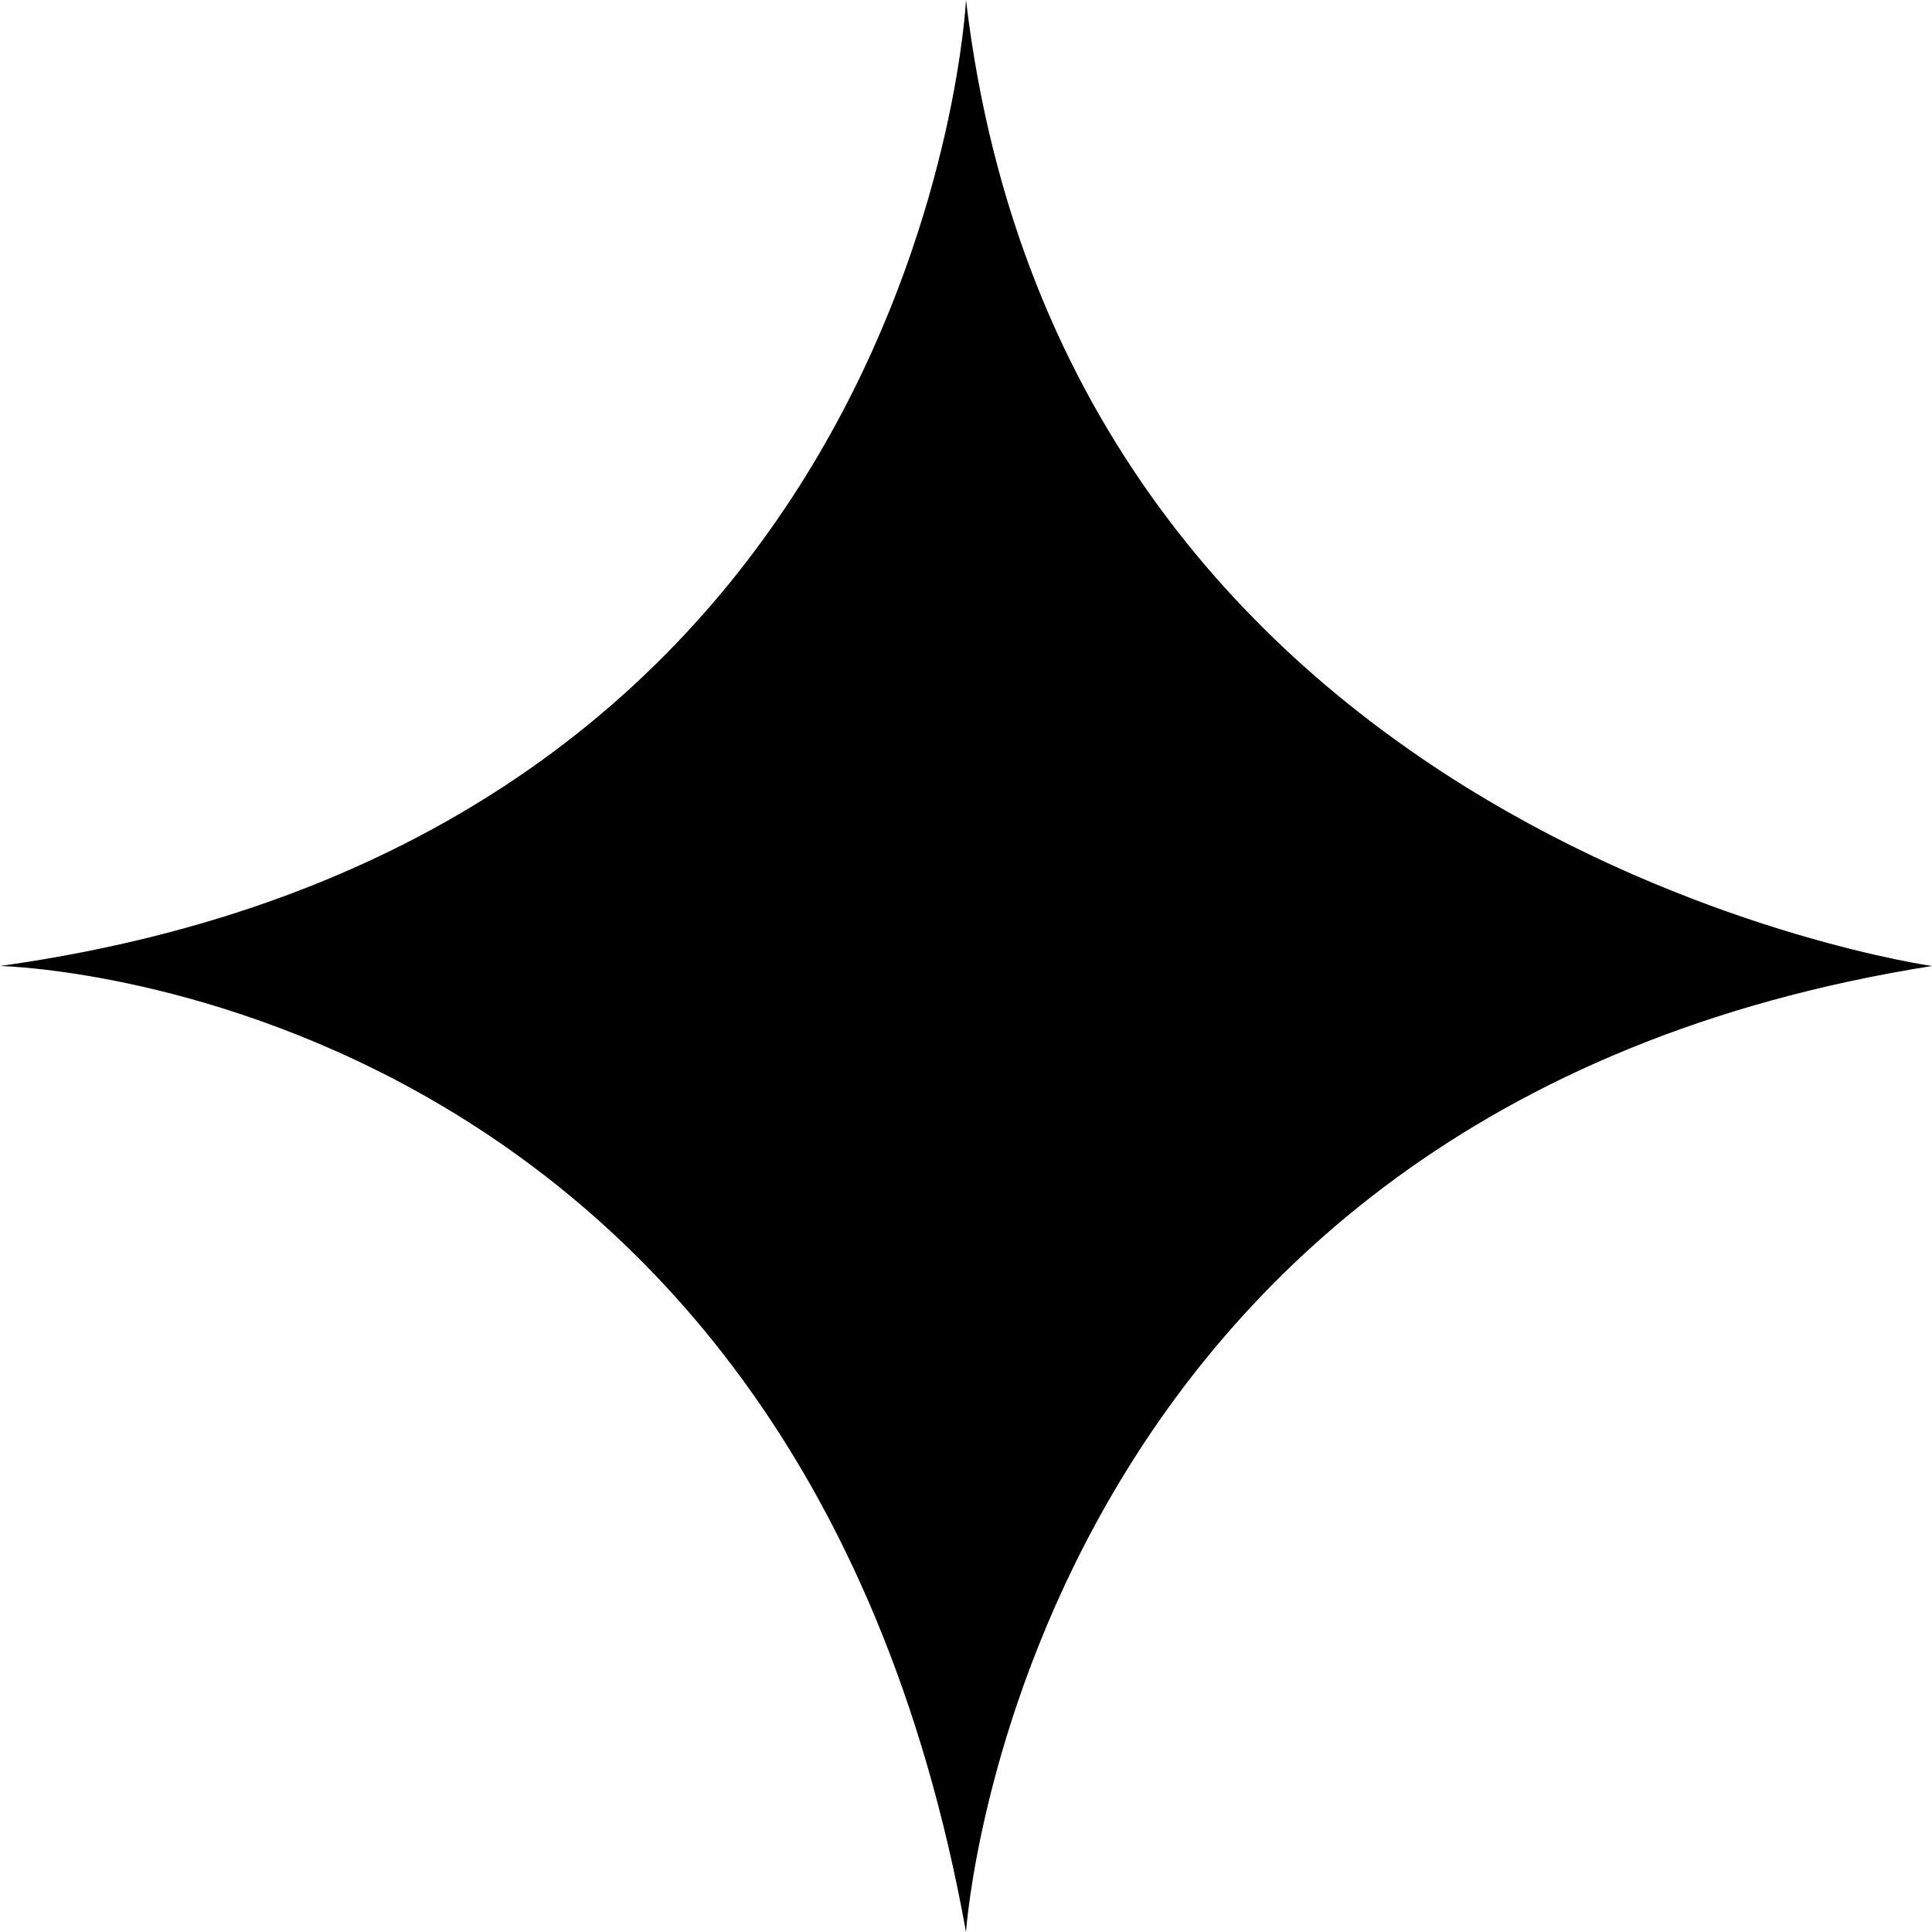
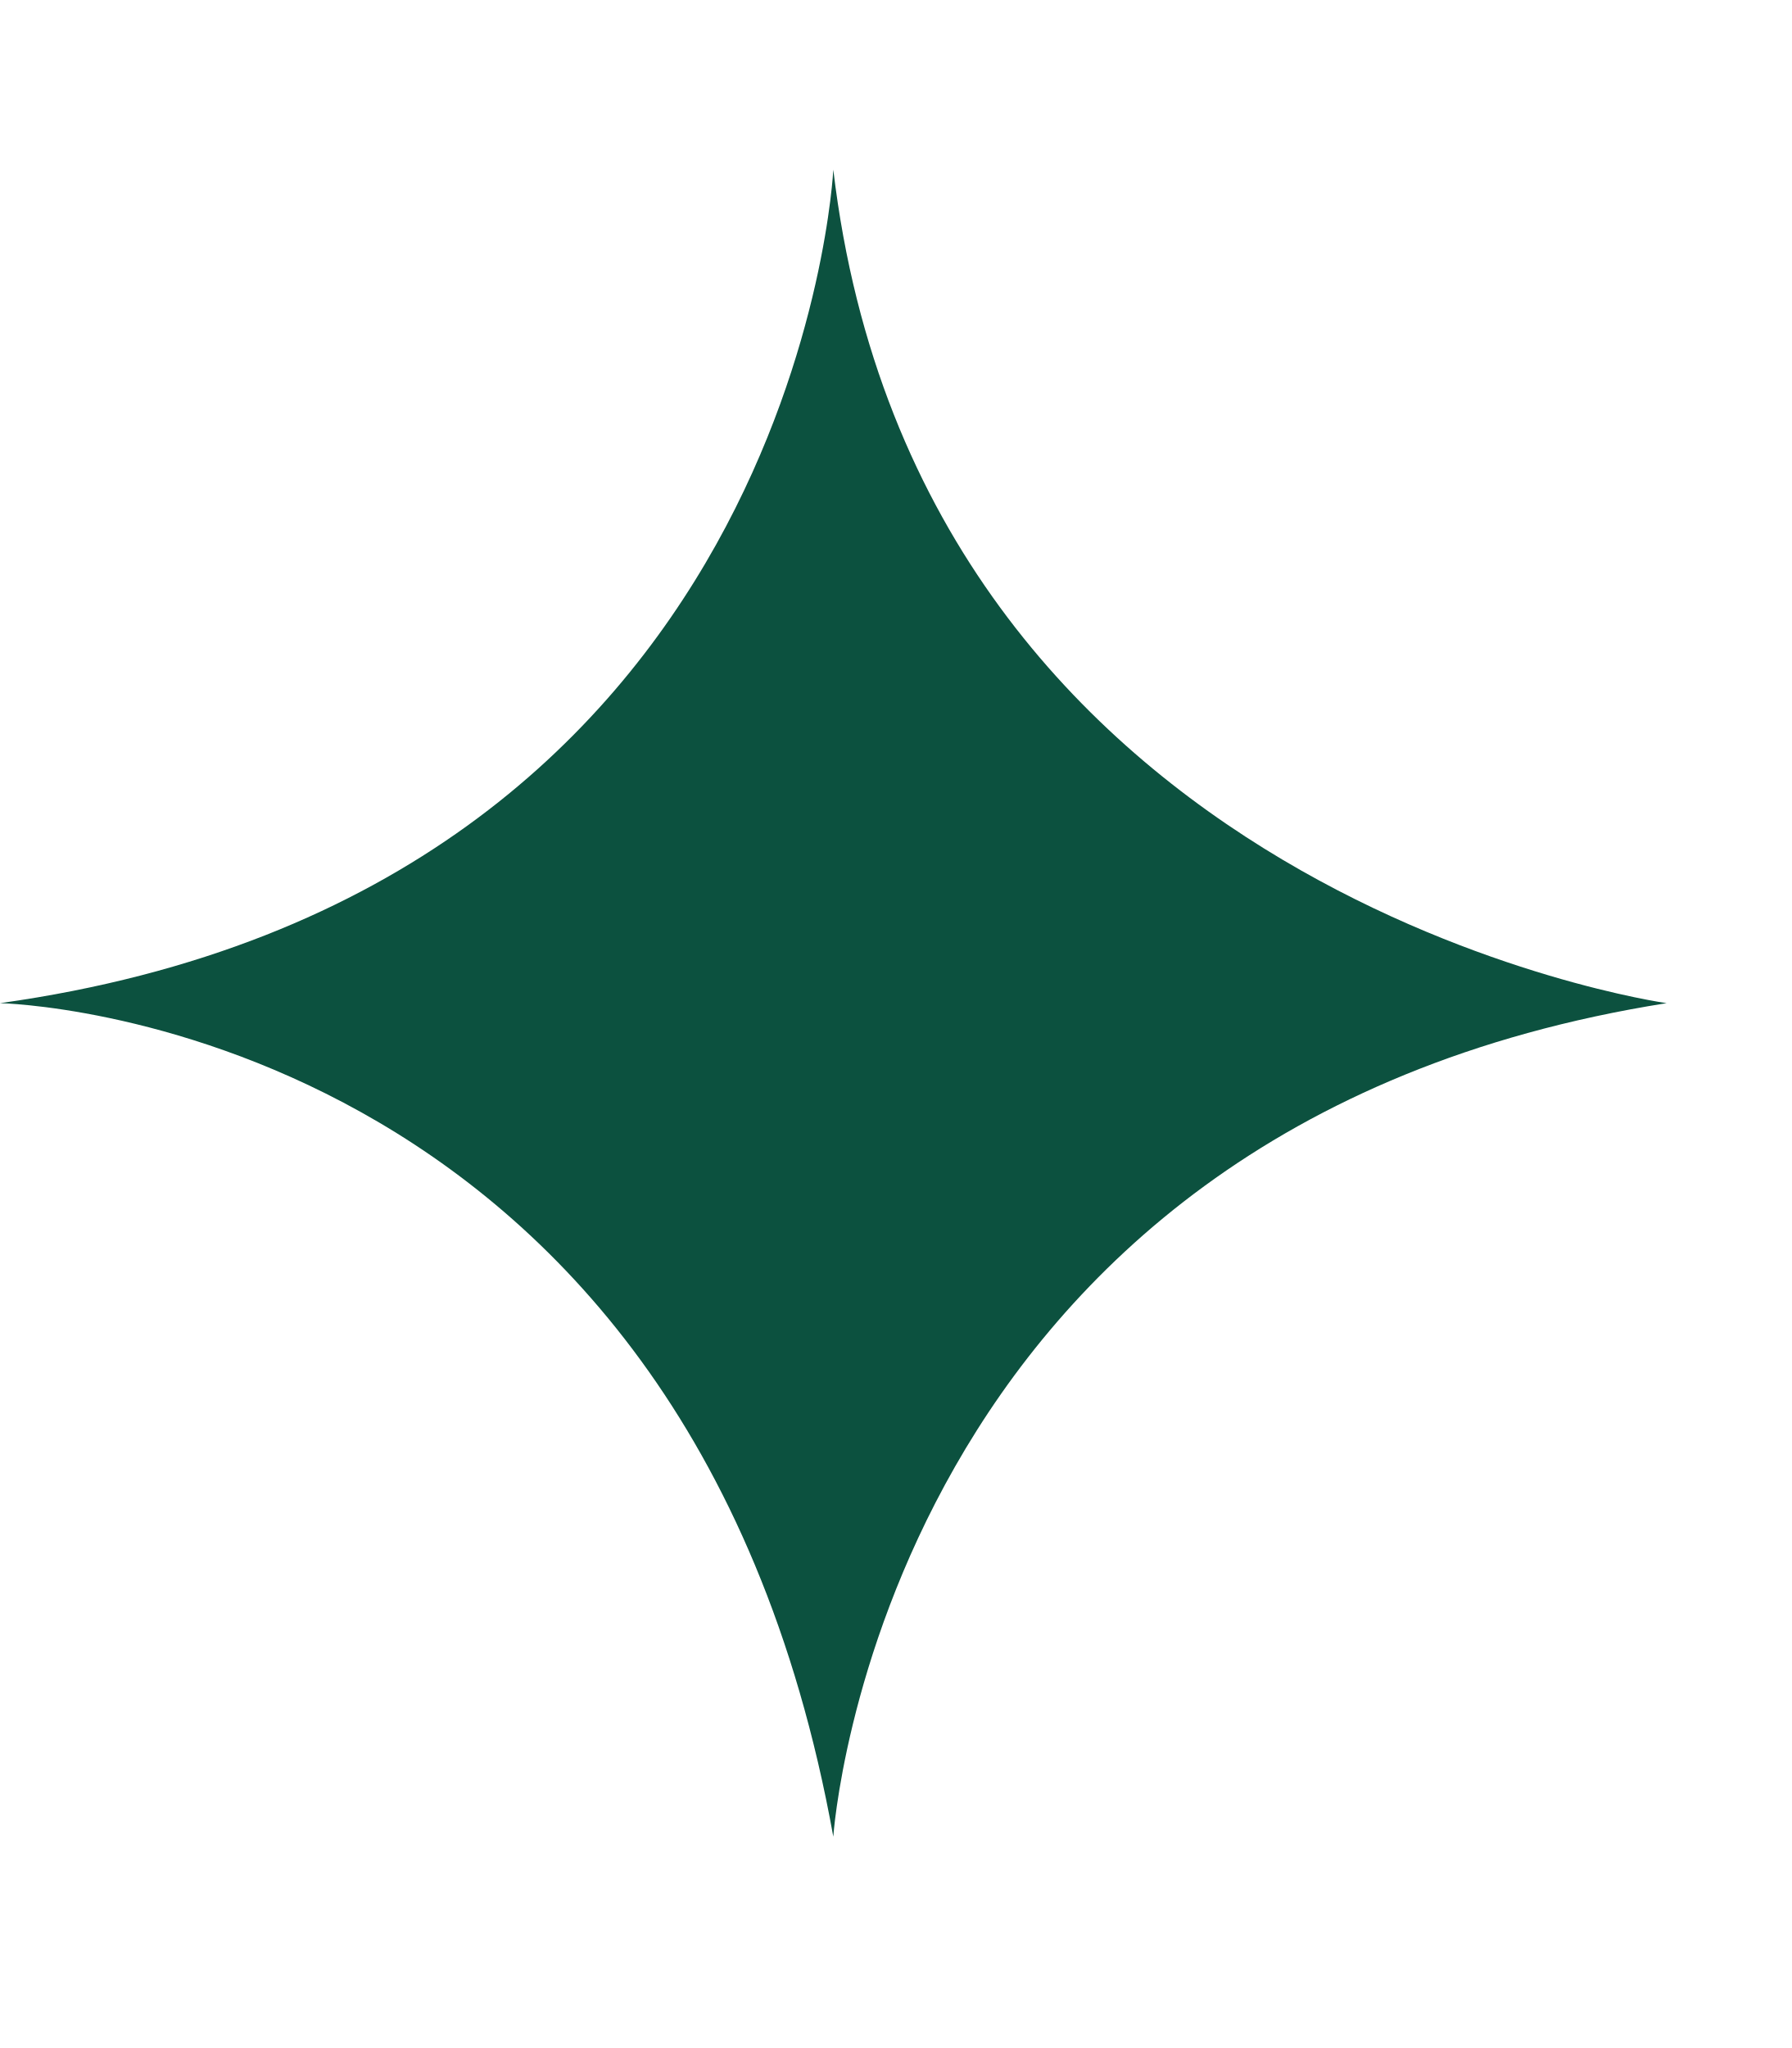
- <svg xmlns="http://www.w3.org/2000/svg" fill="none" class="text-onion-100">
+ <svg xmlns="http://www.w3.org/2000/svg" width="21" height="24" fill="currentColor" color="#0c513f" viewBox="0 0 43 41" class="text-mint">
  <path d="M20 0s-.834 17.324-20 20c0 0 16.453.315 20 20 0 0 1.13-17.018 20-20 0 0-17.93-2.523-20-20Z" fill="currentColor" />
</svg>
